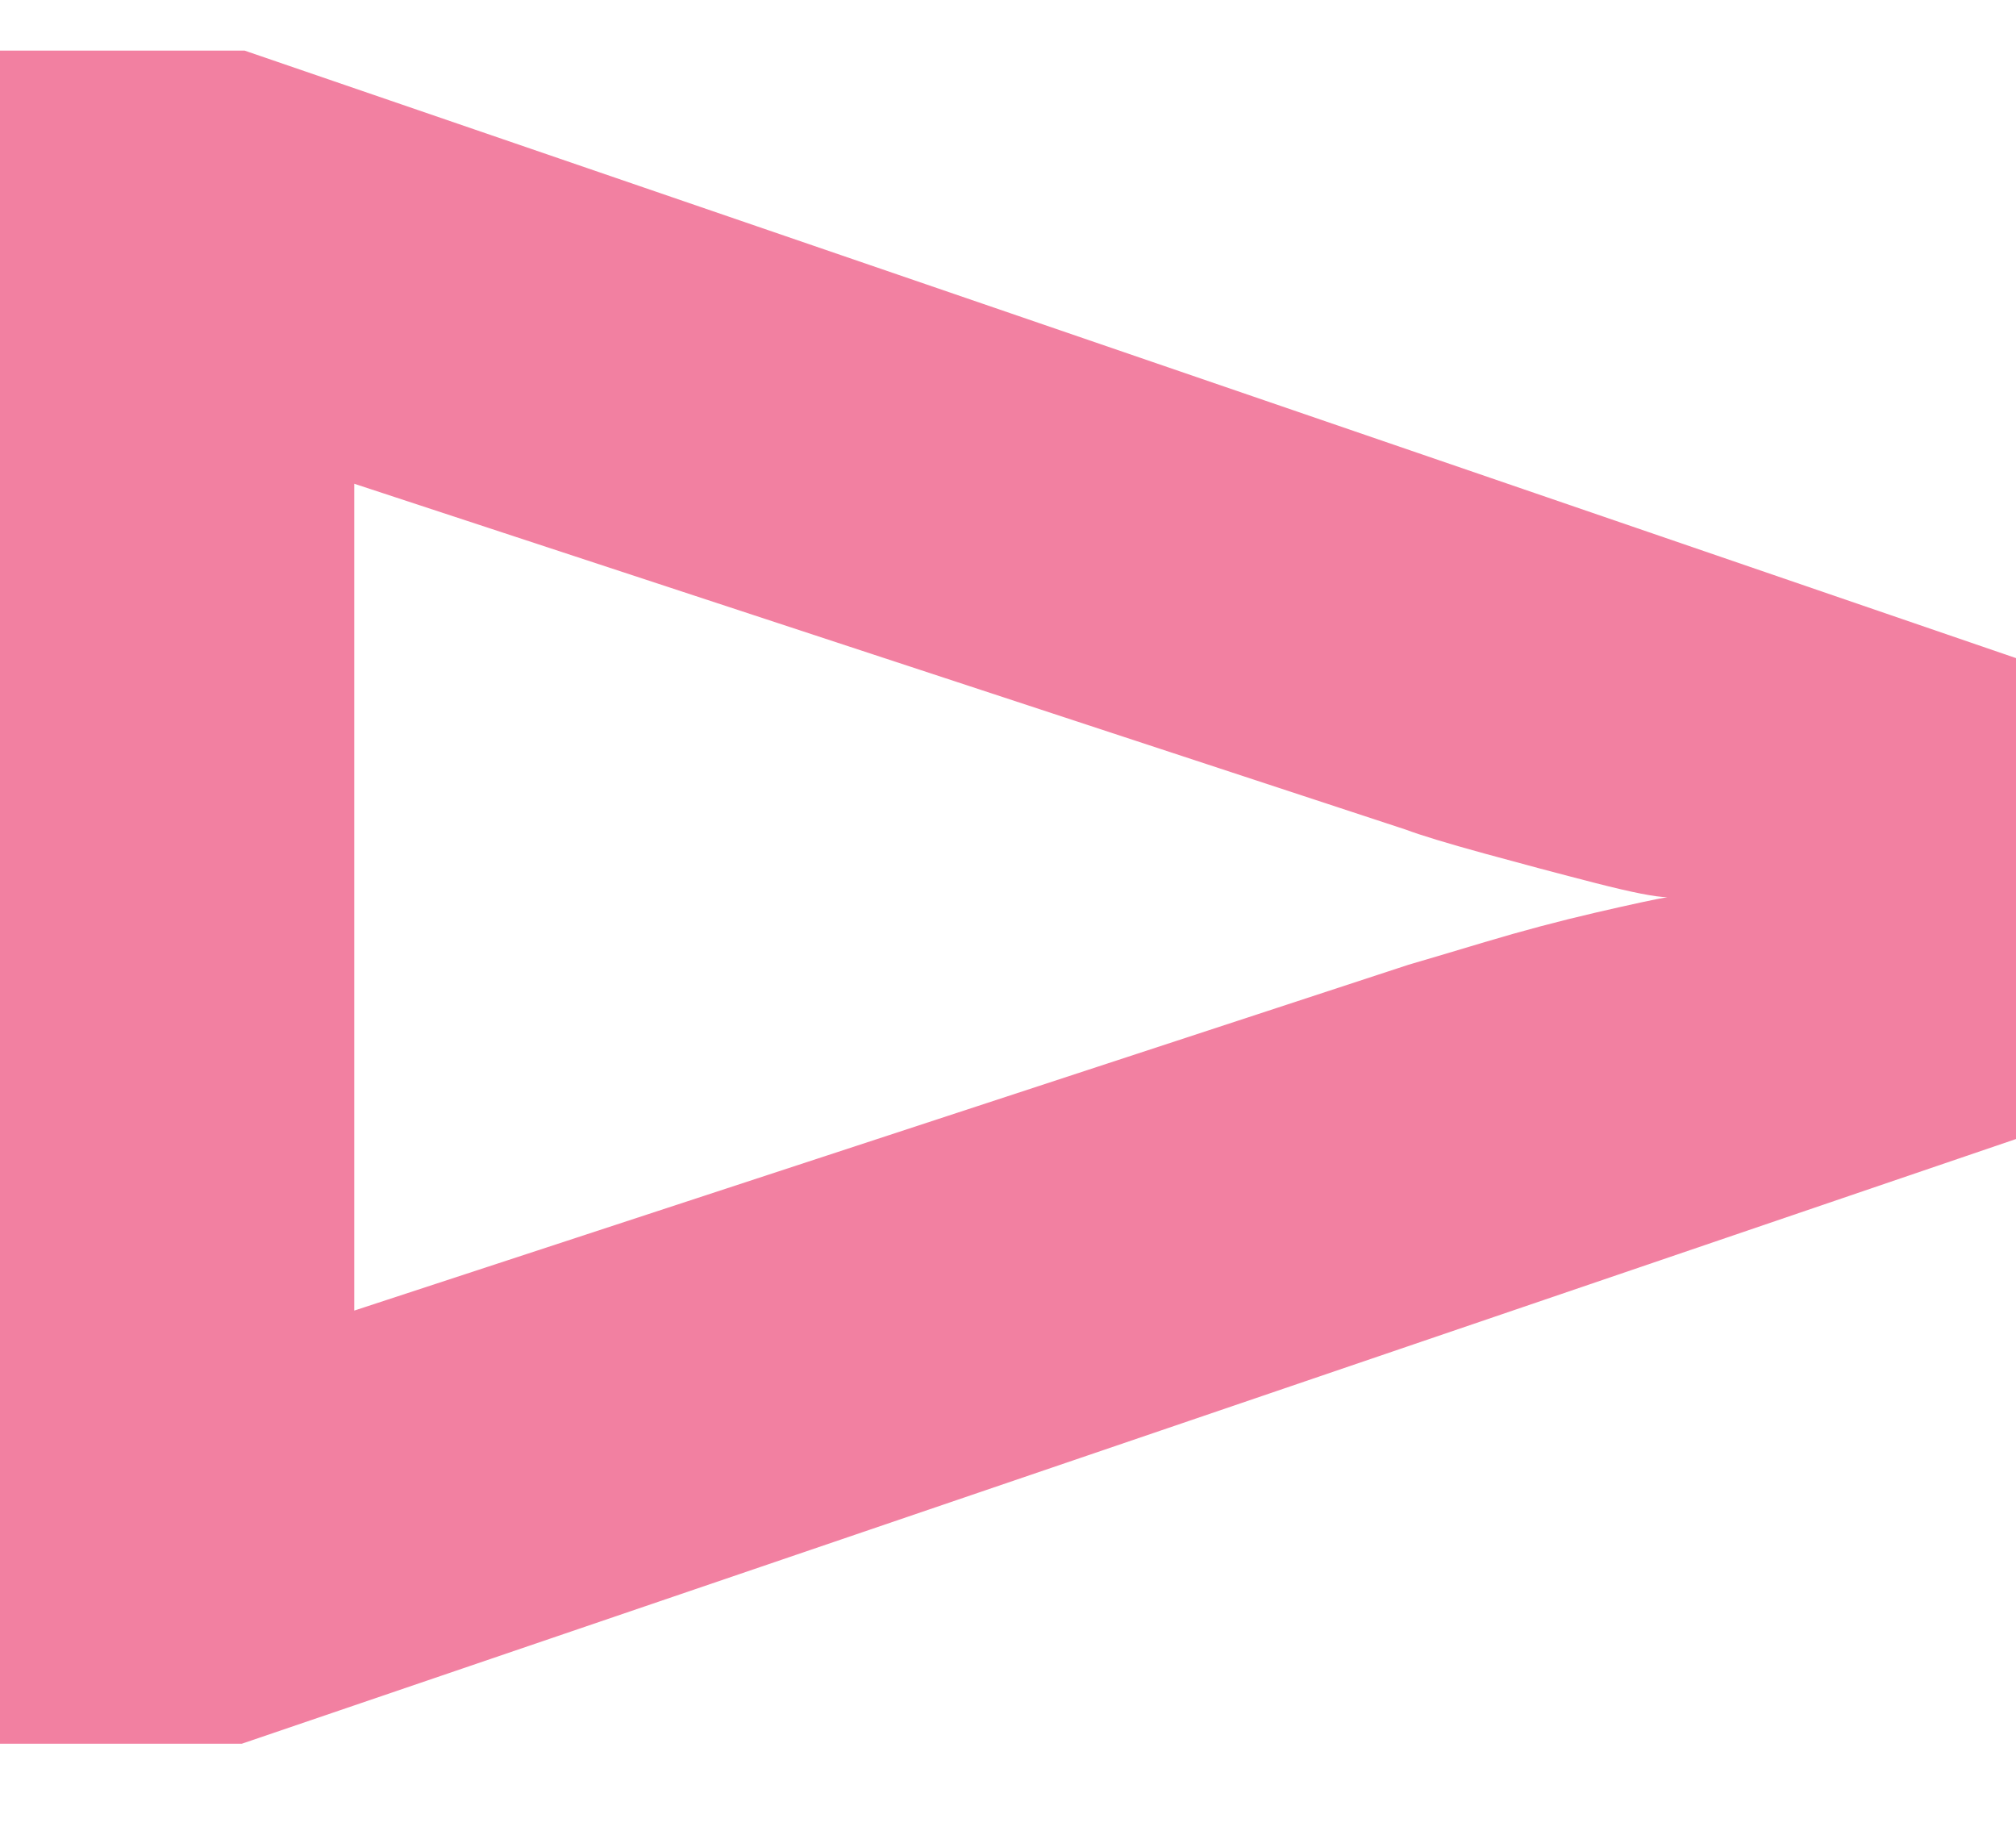
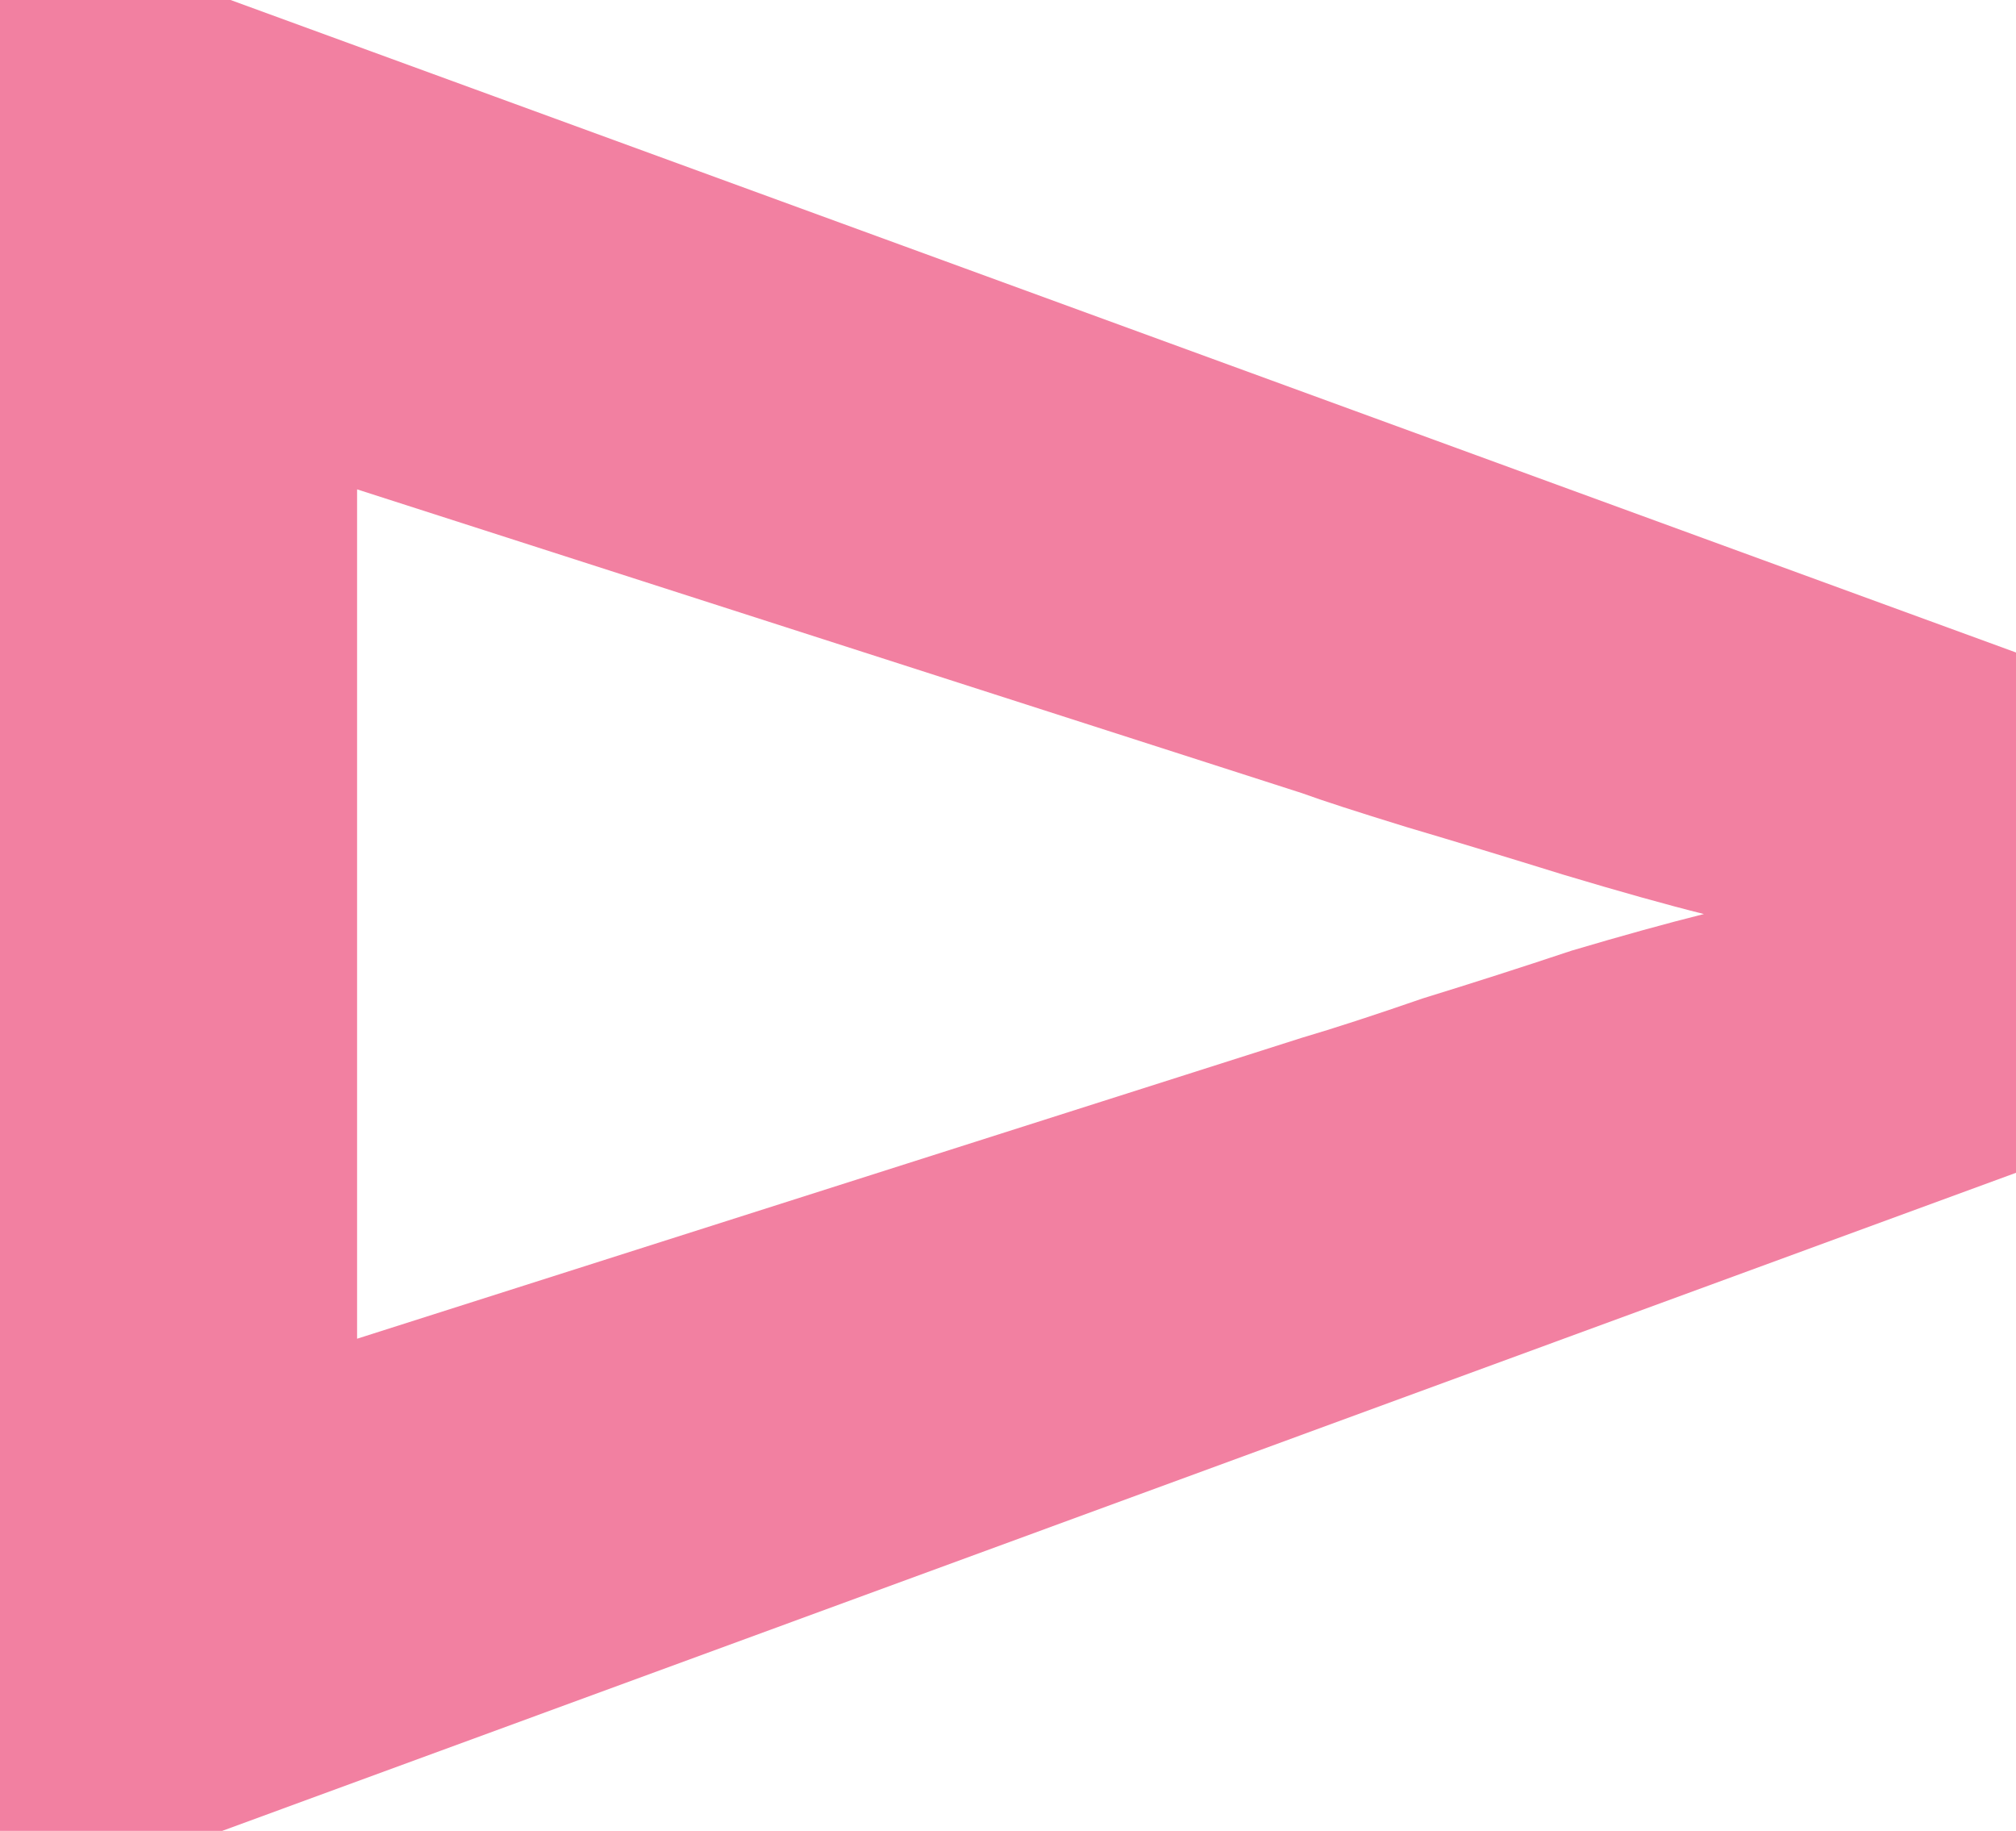
- <svg xmlns="http://www.w3.org/2000/svg" width="550.655" height="499.97" viewBox="0 0 550.655 499.97" version="1.1" id="svg1">
+ <svg xmlns="http://www.w3.org/2000/svg" width="550.656" height="499.968" viewBox="0 0 550.656 499.968" version="1.1" id="svg1">
  <defs id="defs1" />
-   <g id="layer1" transform="rotate(90,508.2716,276.8487)" style="display:inline">
-     <text xml:space="preserve" style="font-style:normal;font-variant:normal;font-weight:bold;font-stretch:normal;font-size:768px;font-family:'Noto Sans';-inkscape-font-specification:'Noto Sans Bold';letter-spacing:0px;word-spacing:0px;writing-mode:lr-tb;direction:ltr;display:inline;fill:#342f3a;stroke:#9966cc;stroke-width:0;stroke-linecap:round;stroke-linejoin:round;stroke-dasharray:none" x="223.744" y="785.12" id="text38">
-       <tspan id="tspan38" x="223.744" y="785.12" style="font-style:normal;font-variant:normal;font-weight:bold;font-stretch:normal;font-size:768px;font-family:'Noto Sans';-inkscape-font-specification:'Noto Sans Bold';letter-spacing:0px;word-spacing:0px;fill:#f280a1;fill-opacity:1">Δ</tspan>
-     </text>
+   <g id="layer1" transform="rotate(90,508.2722,276.8481)" style="display:inline">
+     <path style="font-weight:bold;font-size:768px;font-family:'Noto Sans';-inkscape-font-specification:'Noto Sans Bold';letter-spacing:0px;word-spacing:0px;fill:#f280a1;stroke:#9966cc;stroke-width:0;stroke-linecap:round;stroke-linejoin:round" d="m 231.424,785.12 v -62.976 l 178.176,-487.68 h 142.08 l 179.712,489.984 v 60.672 z m 133.632,-97.536 h 231.936 l -82.176,-258.048 q -3.84,-13.056 -10.752,-33.024 -6.144,-19.968 -13.056,-40.704 -6.144,-20.736 -9.984,-36.096 -3.84,15.36 -10.752,38.4 -6.912,22.272 -13.056,43.008 -6.144,19.968 -9.216,28.416 z" id="text38" aria-label="Δ" />
  </g>
</svg>
